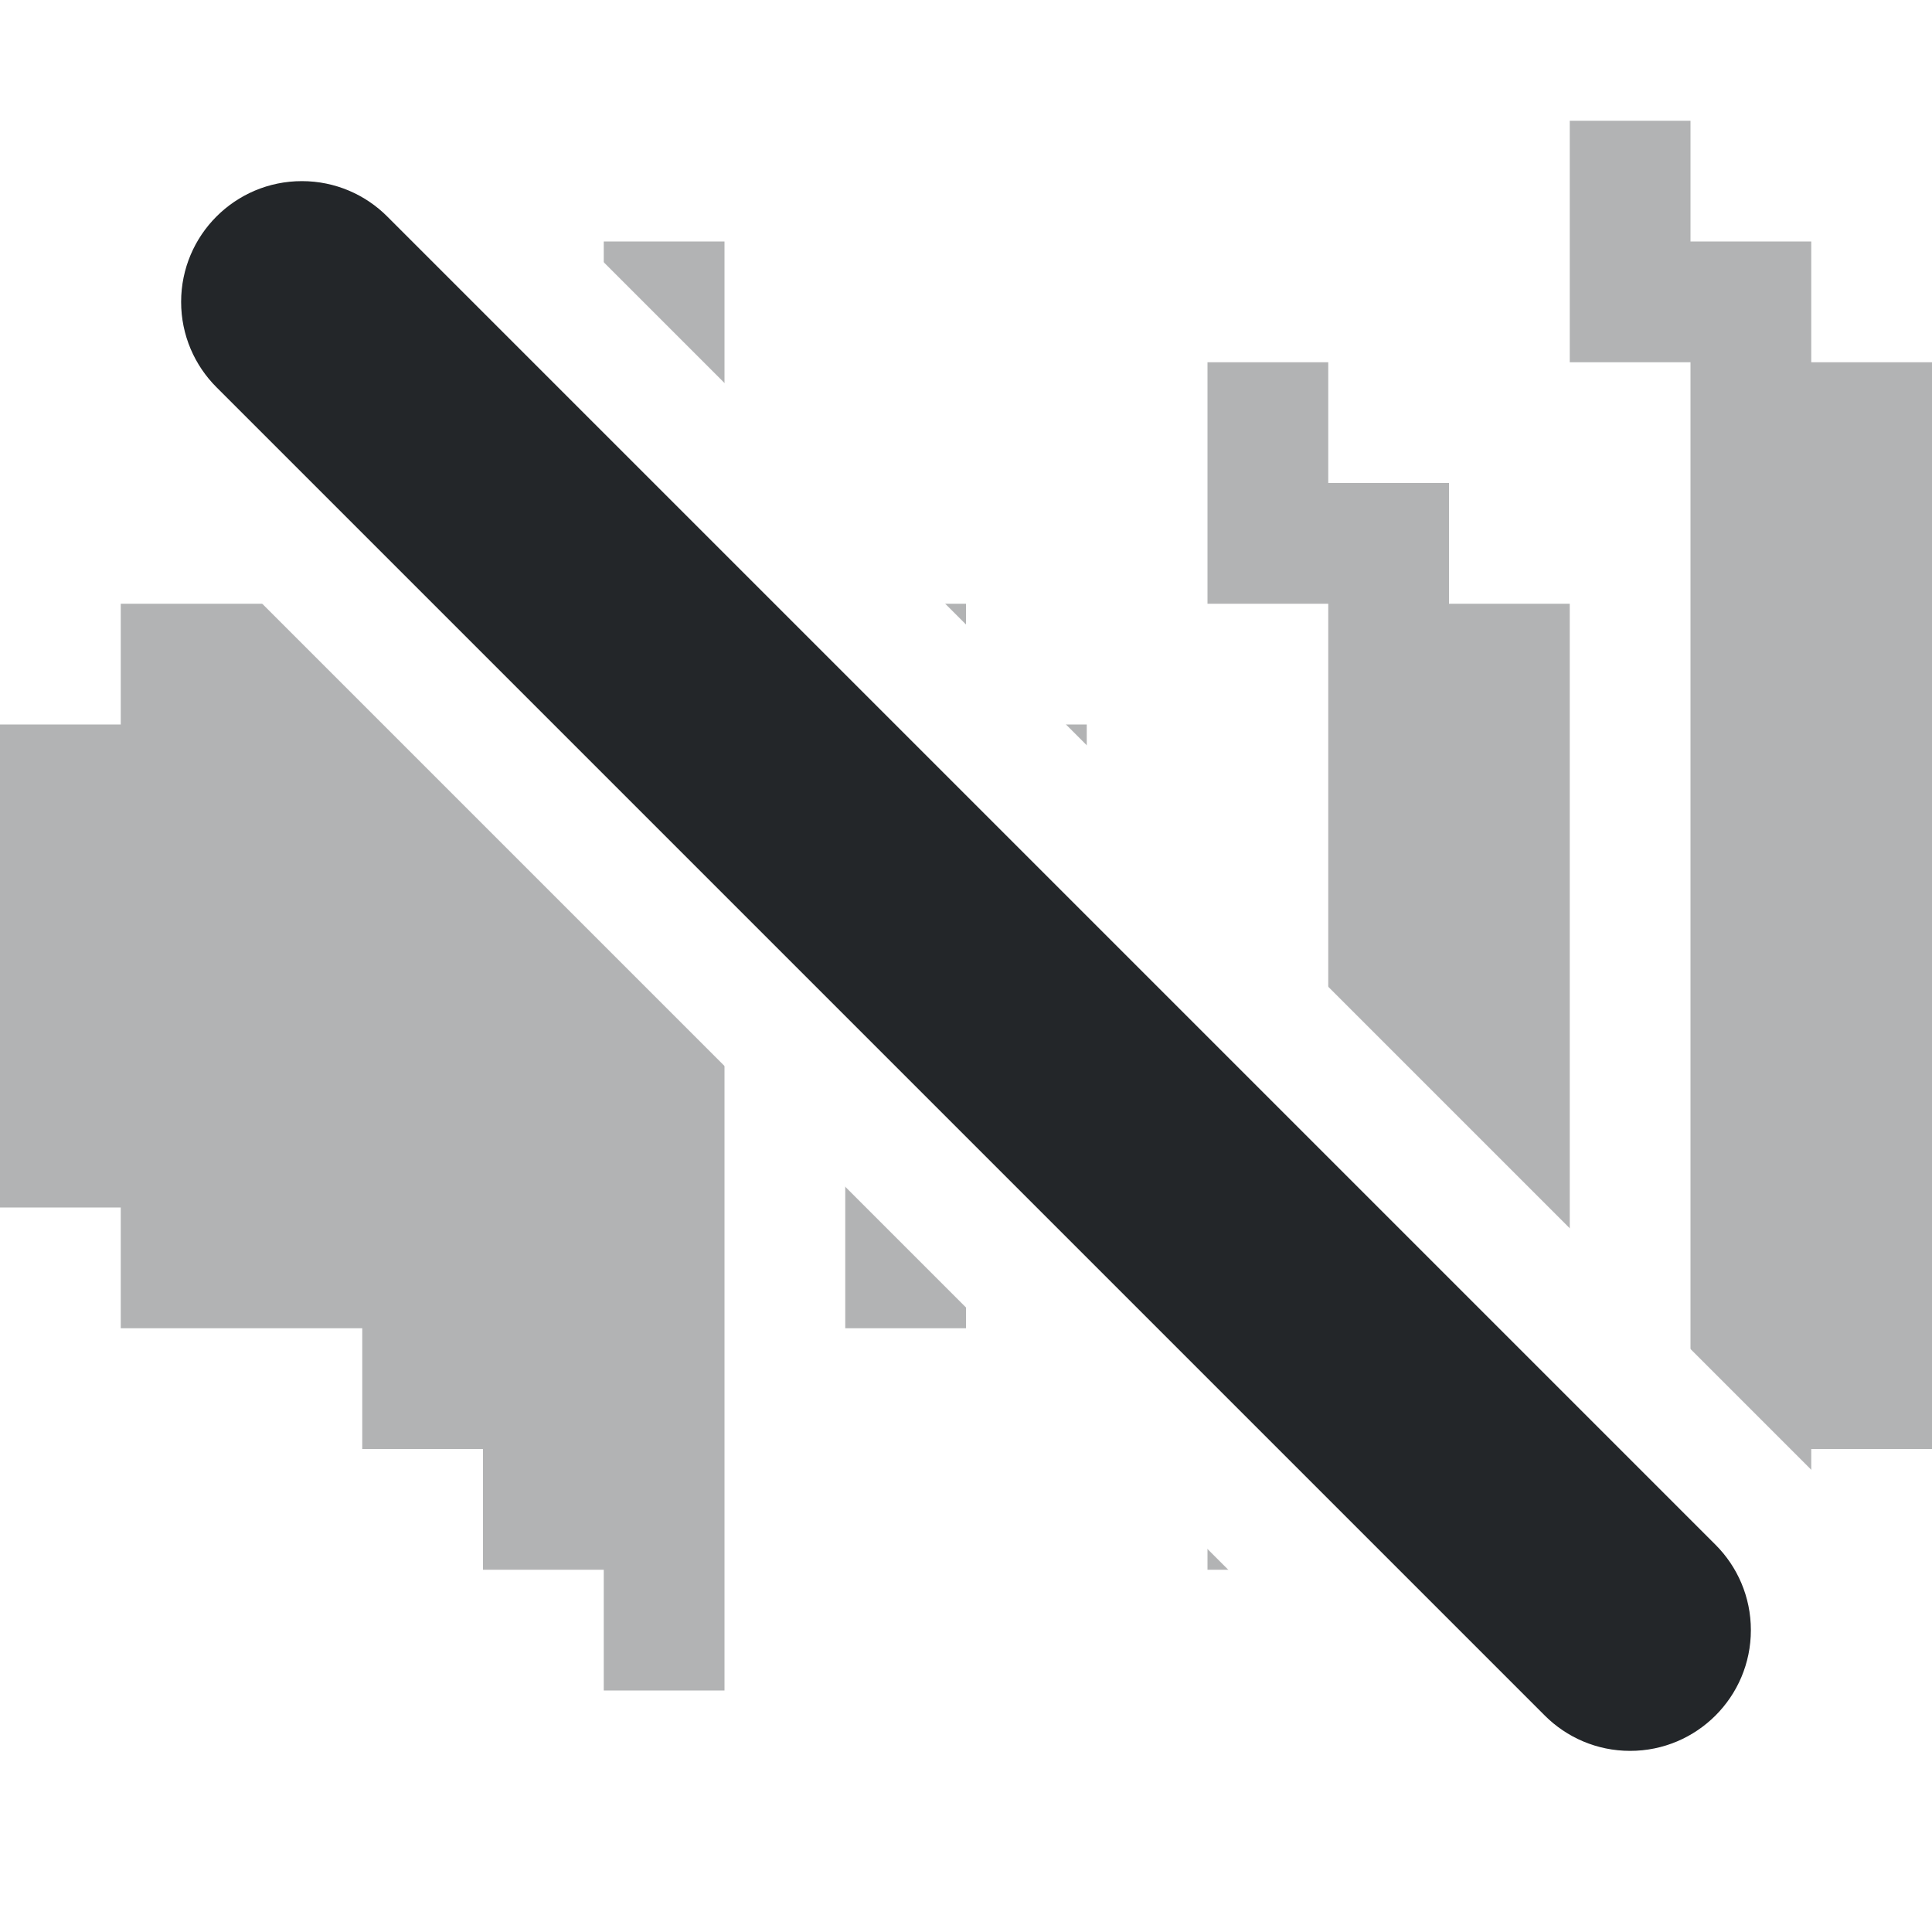
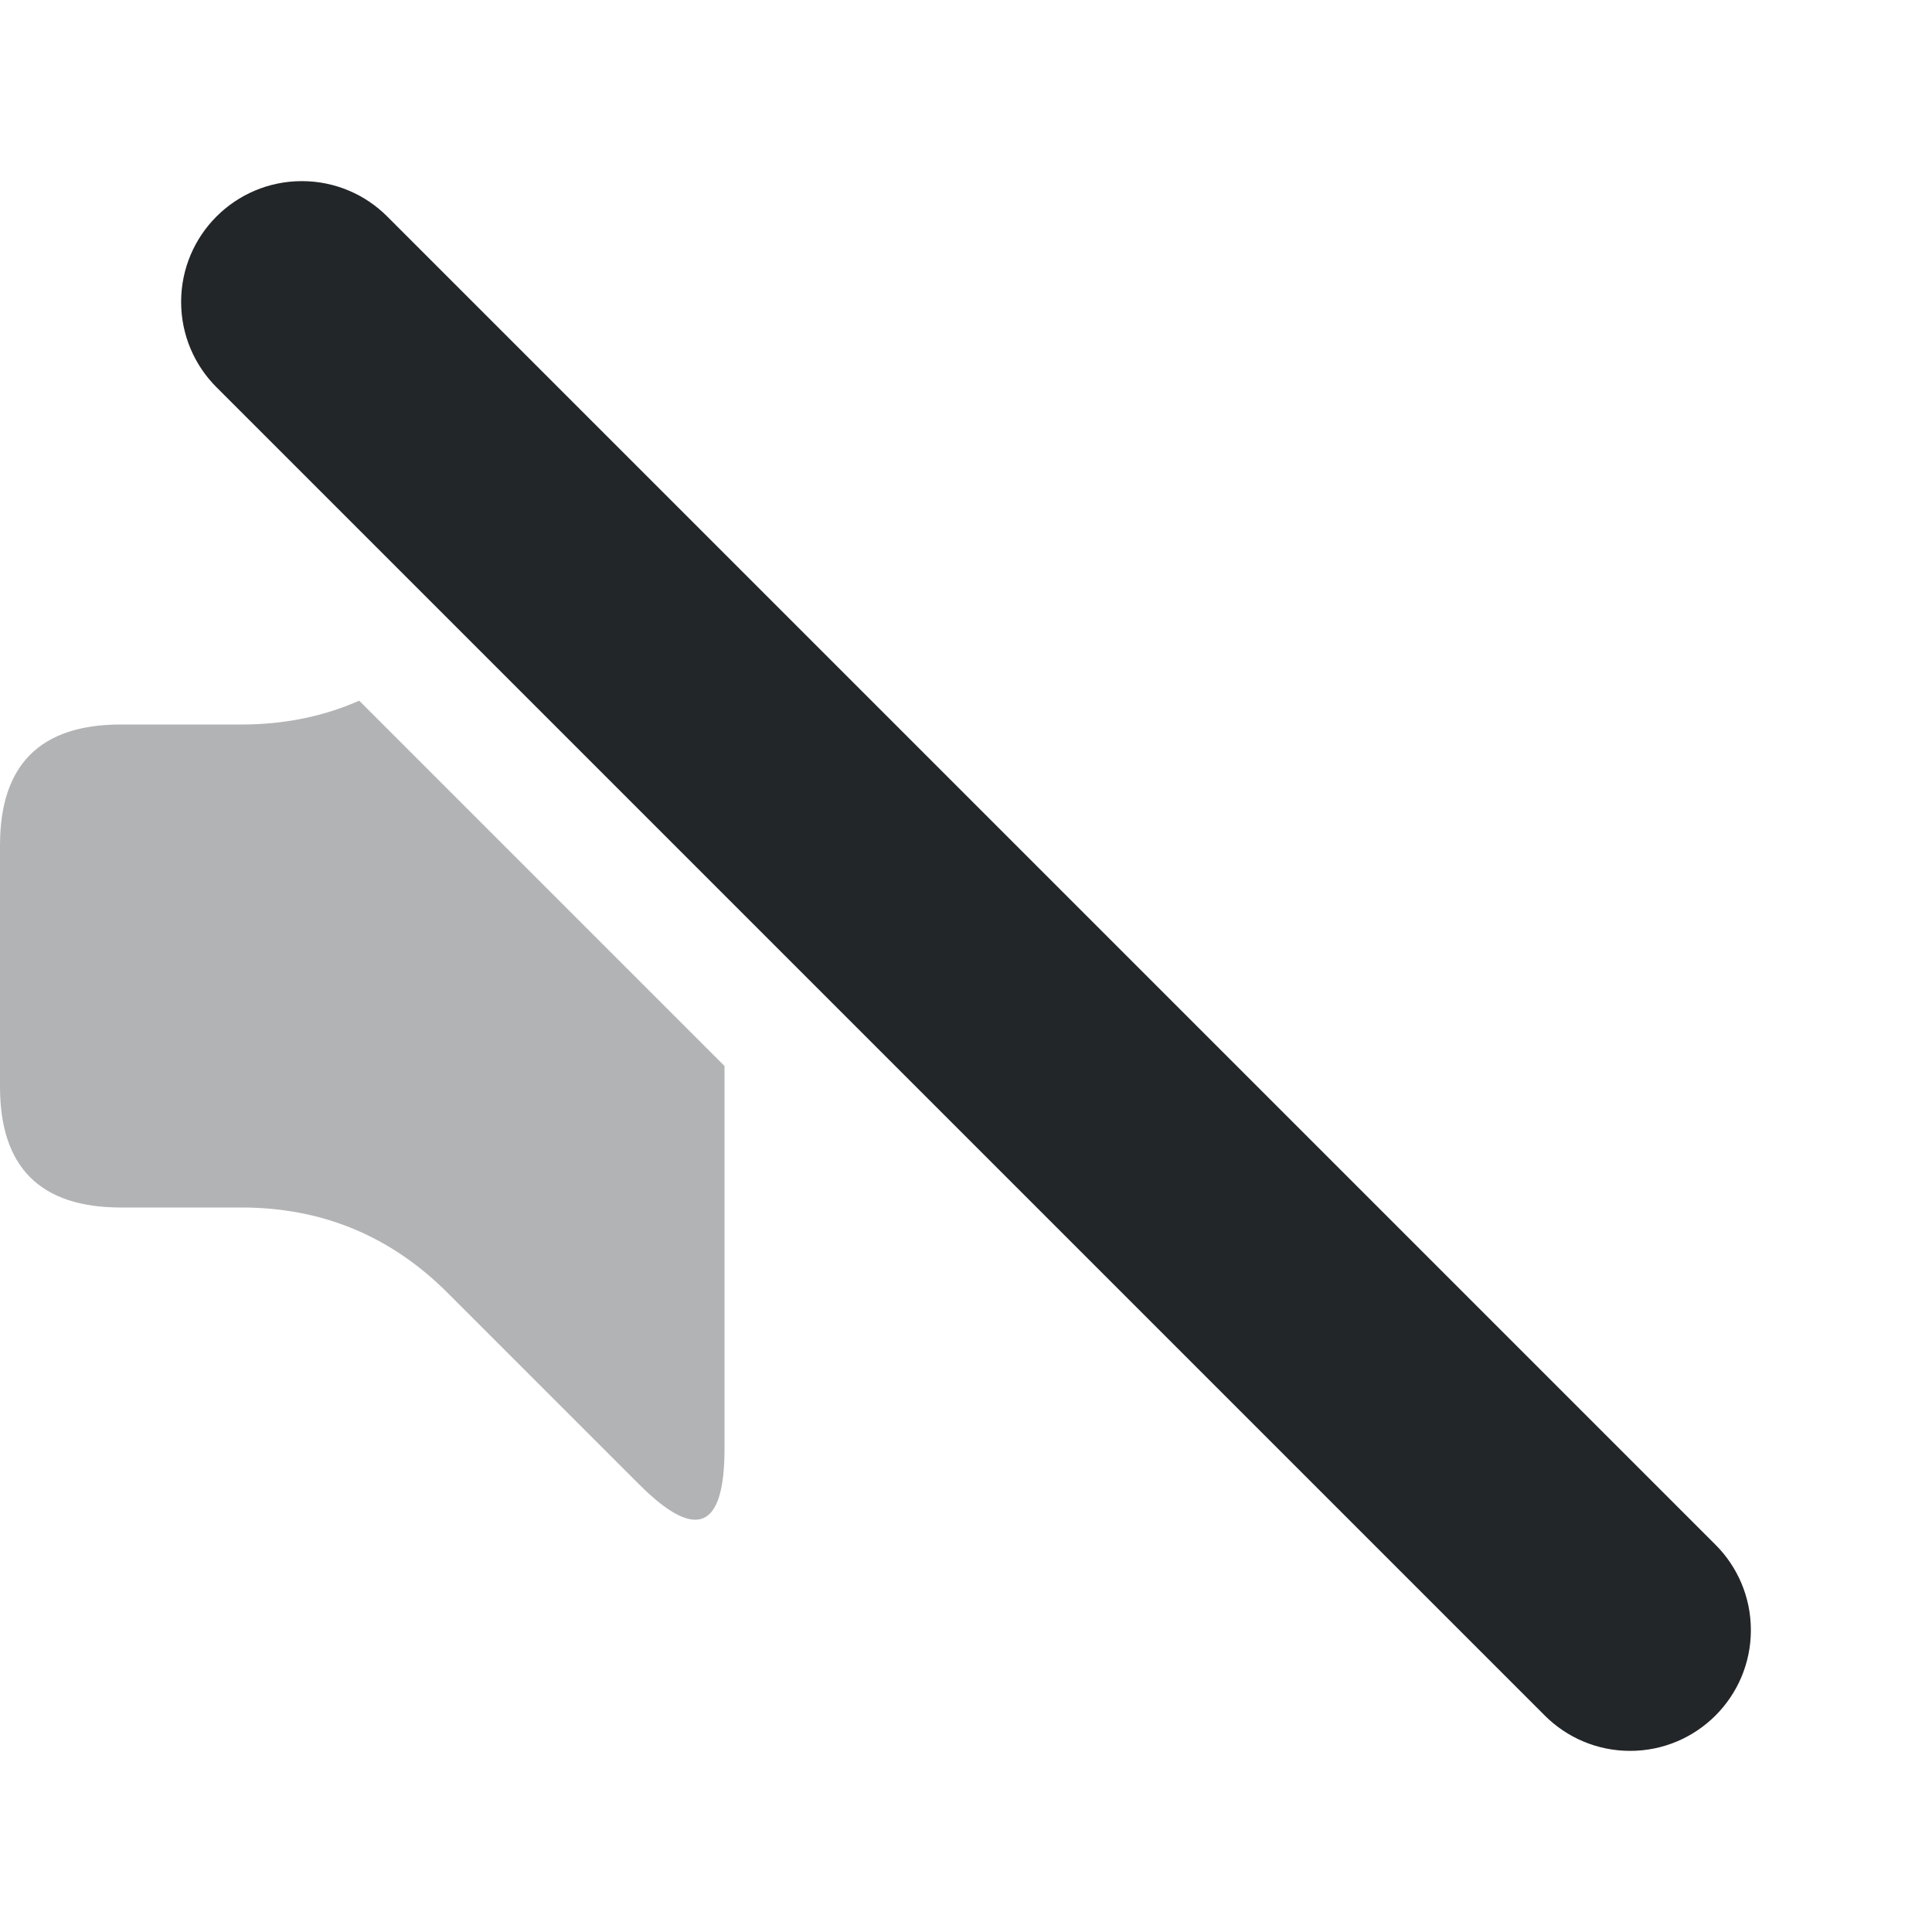
<svg xmlns="http://www.w3.org/2000/svg" width="16" height="16" viewBox="0 0 16 16">
  <style id="current-color-scheme" type="text/css">.ColorScheme-Text{color:#232629}.ColorScheme-PositiveText{color:#27ae60}.ColorScheme-NeutralText{color:#f67400}.ColorScheme-NegativeText{color:#da4453}</style>
  <defs>
    <clipPath id="cut">
      <path d="M2.828 0L16 0L16 13.172zM0 2.828L0 16L13.172 16z" />
    </clipPath>
  </defs>
  <g opacity=".35" clip-path="url(#cut)">
-     <path class="ColorScheme-Text" d="M5 2h1v1h-1zM4 3h2v1h-2zM3 4h3v1h-3zM1 5h5v1h-5zM0 6h6v1h-6zM0 7h6v1h-6zM0 8h6v1h-6zM0 9h6v1h-6zM1 10h5v1h-5zM3 11h3v1h-3zM4 12h2v1h-2zM5 13h1v1h-1zM7 5h1v1h-1zM7 6h2v1h-2zM7 7h2v1h-2zM7 8h2v1h-2zM7 9h2v1h-2zM7 10h1v1h-1zM10 3h1v1h-1zM10 4h2v1h-2zM11 5h2v1h-2zM11 6h2v1h-2zM11 7h2v1h-2zM11 8h2v1h-2zM11 9h2v1h-2zM11 10h2v1h-2zM10 11h2v1h-2zM10 12h1v1h-1zM13 1h1v1h-1zM13 2h2v1h-2zM14 3h2v1h-2zM14 4h2v1h-2zM14 5h2v1h-2zM14 6h2v1h-2zM14 7h2v1h-2zM14 8h2v1h-2zM14 9h2v1h-2zM14 10h2v1h-2zM14 11h2v1h-2zM13 12h2v1h-2zM13 13h1v1h-1z" fill="currentColor" />
+     <path class="ColorScheme-Text" d="M0 7Q0 6 1 6L2 6Q3 6 3.707 5.293L5.293 3.707Q6 3 6 4L6 12Q6 13 5.293 12.293L3.707 10.707Q3 10 2 10L1 10Q0 10 0 9z" fill="currentColor" />
  </g>
  <path class="ColorScheme-Text" d="M1.793 3.207L12.793 14.207L14.207 12.793L3.207 1.793zM1.5 2.5a1 1 0 1 0 2 0a1 1 0 1 0 -2 0zM12.5 13.5a1 1 0 1 0 2 0a1 1 0 1 0 -2 0z" fill="currentColor" />
</svg>
